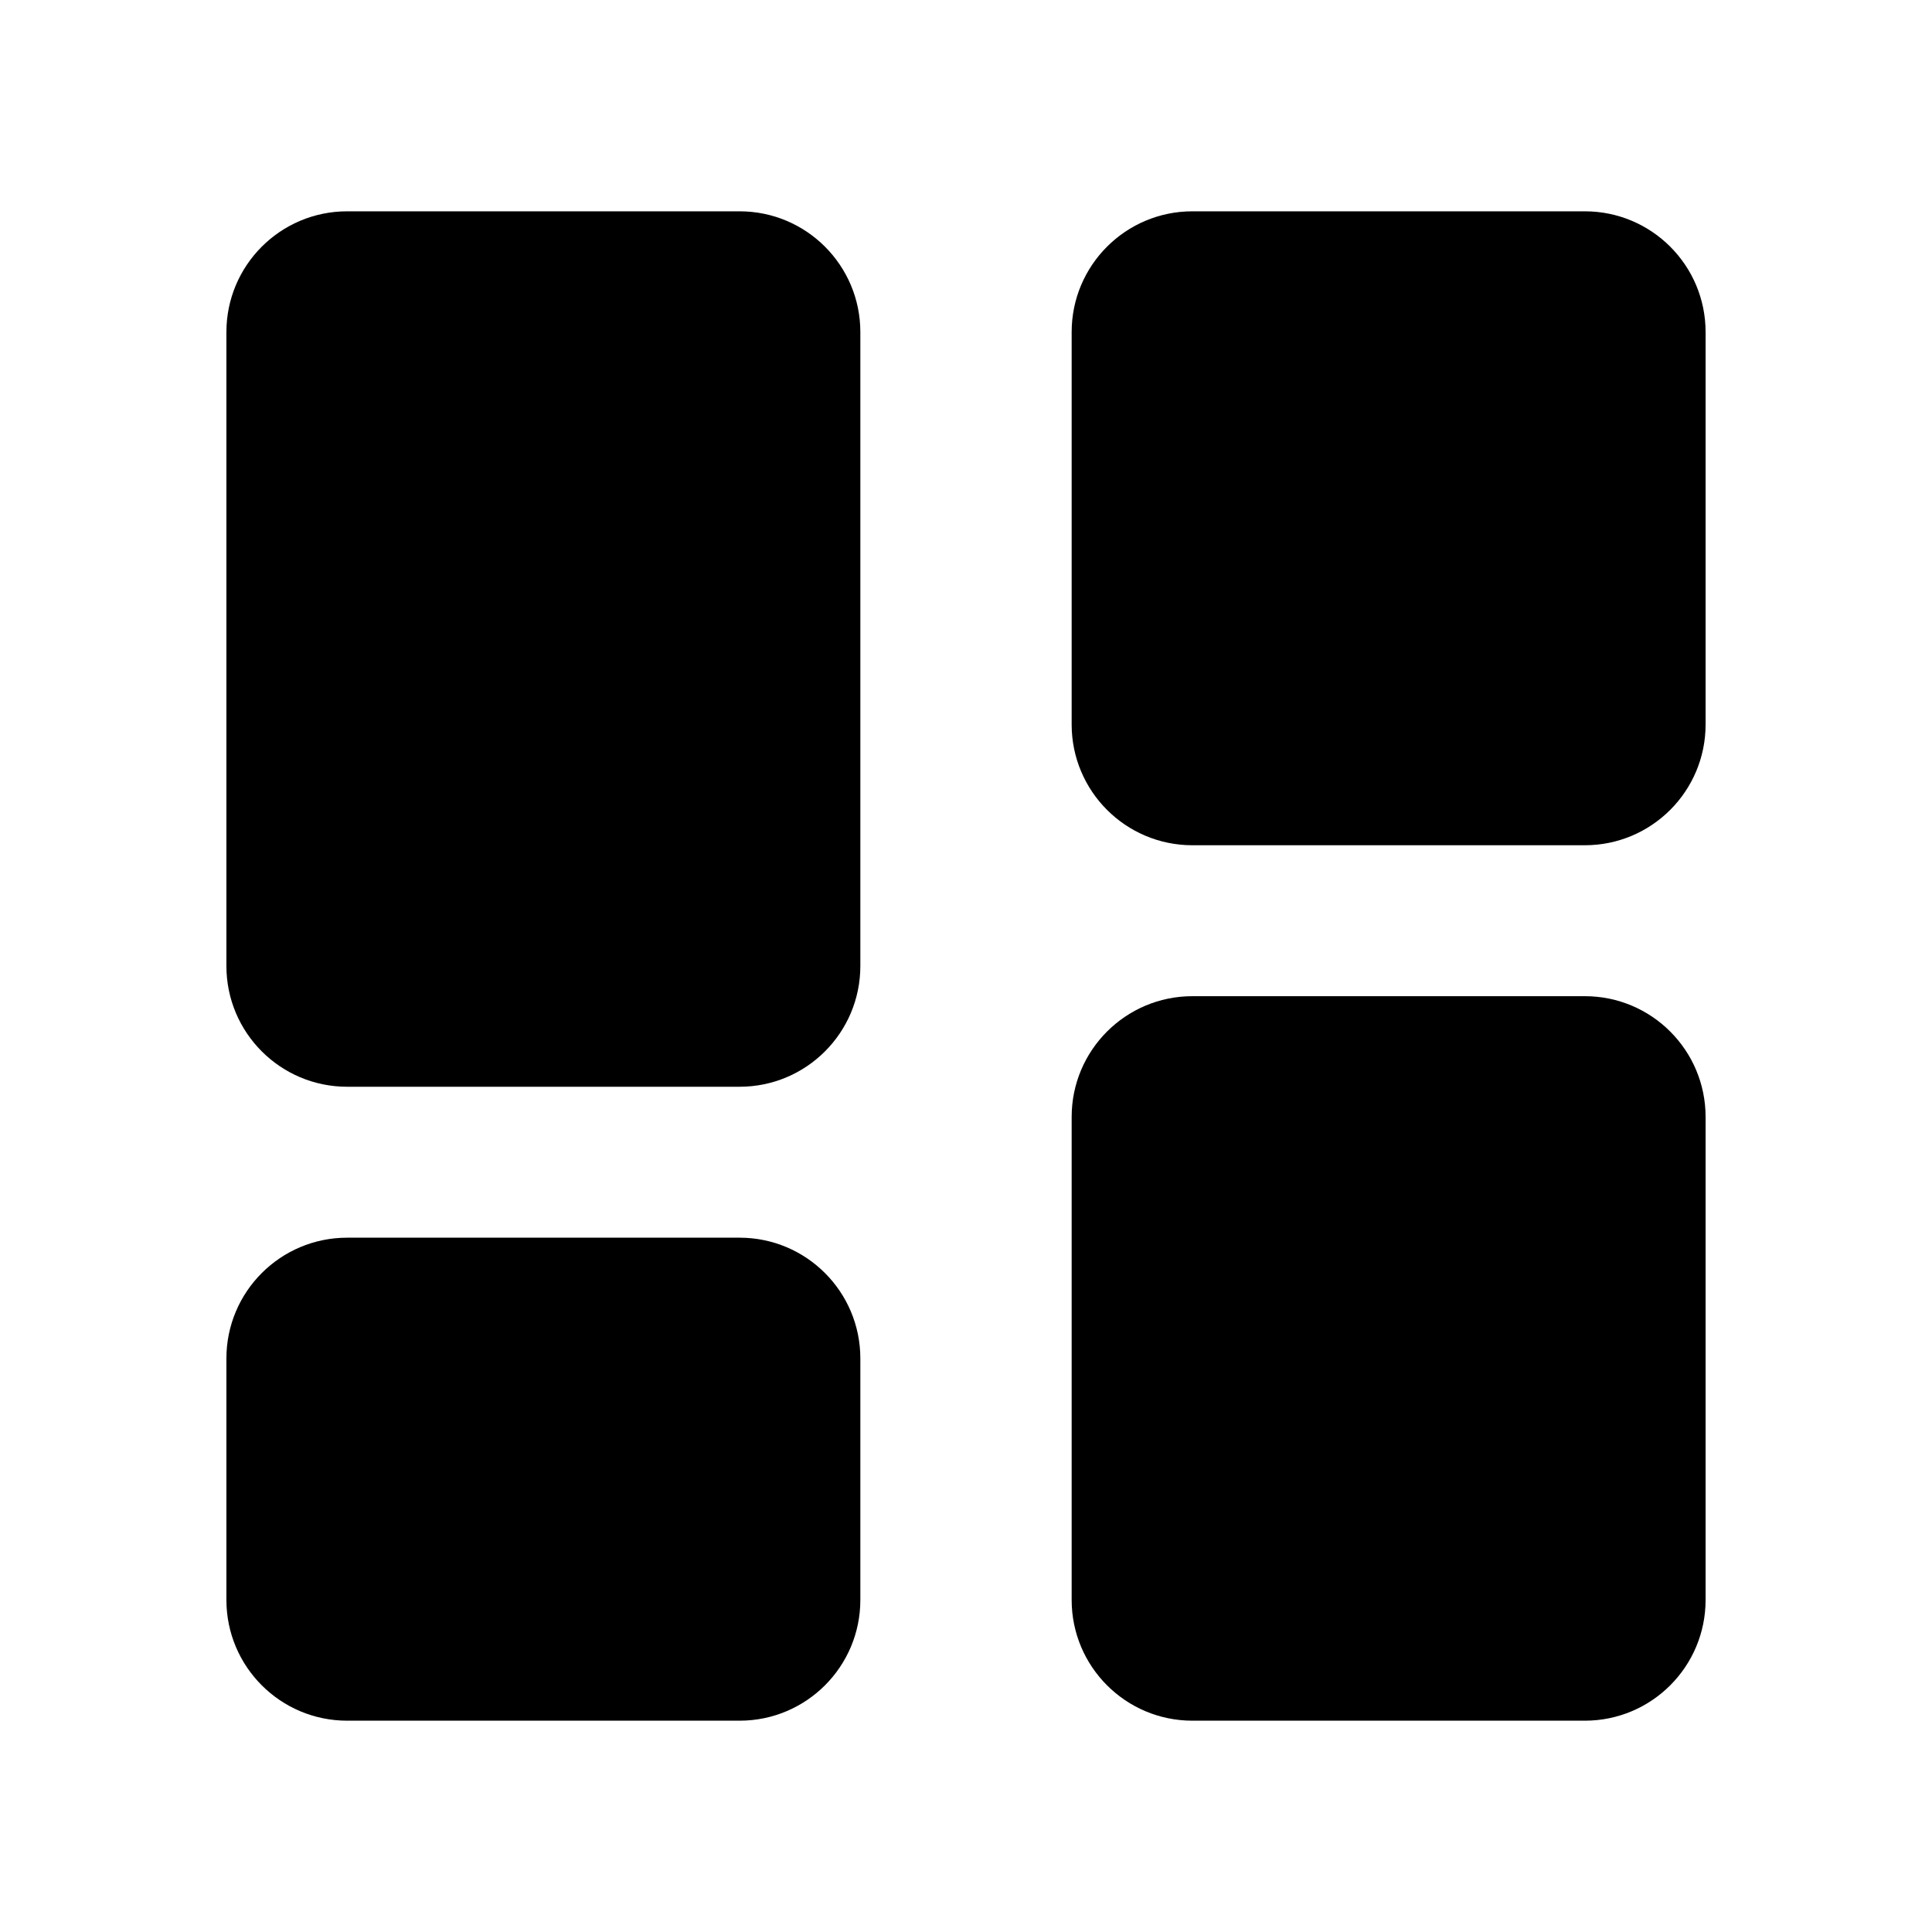
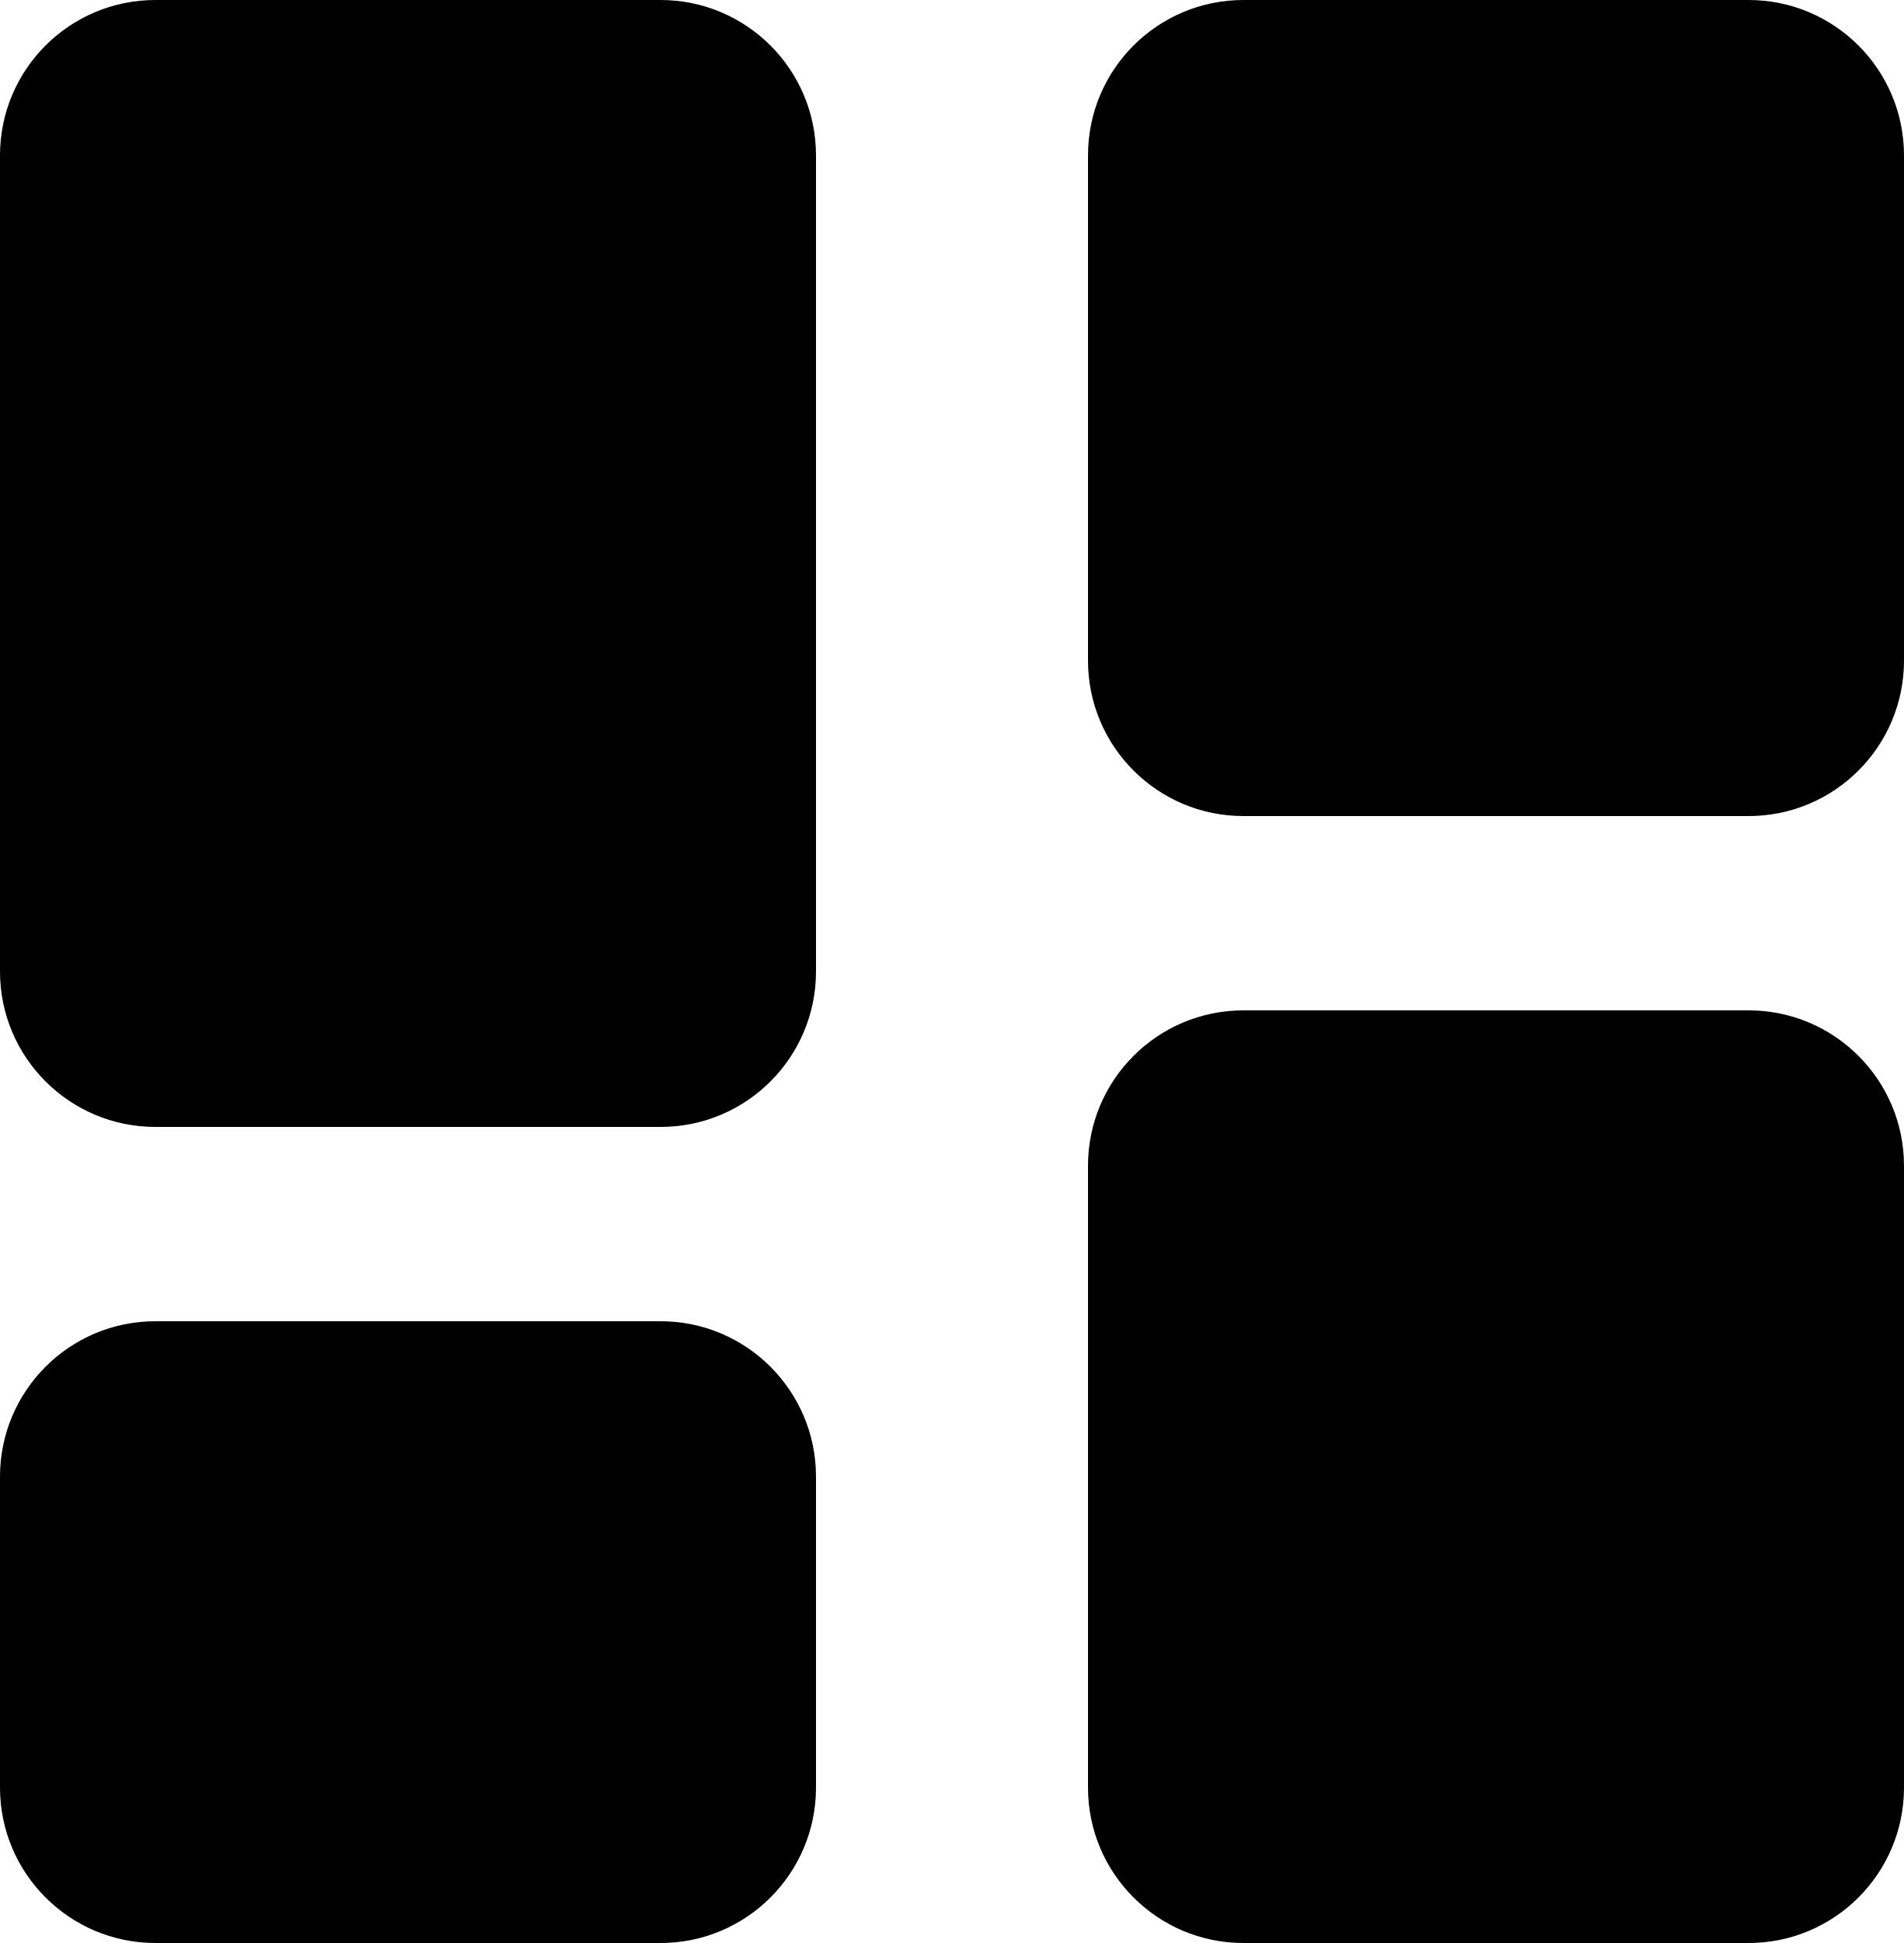
- <svg xmlns="http://www.w3.org/2000/svg" width="128" height="128" viewBox="0 0 128 128" version="1.1">
-   <rect x="15" y="14" width="42" height="58" rx="8" />
-   <rect x="15" y="82" width="42" height="32" rx="8" />
-   <rect x="71" y="14" width="42" height="42" rx="8" />
-   <rect x="71" y="66" width="42" height="48" rx="8" />
+ <svg xmlns="http://www.w3.org/2000/svg" width="98" height="100" viewBox="0 0 98 100" version="1.1" id="svg4">
+   <defs id="defs4" />
+   <rect x="0" y="0" width="42" height="58" rx="8" id="rect1" />
+   <rect x="0" y="68" width="42" height="32" rx="8" id="rect2" />
+   <rect x="56" y="0" width="42" height="42" rx="8" id="rect3" />
+   <rect x="56" y="52" width="42" height="48" rx="8" id="rect4" />
</svg>
